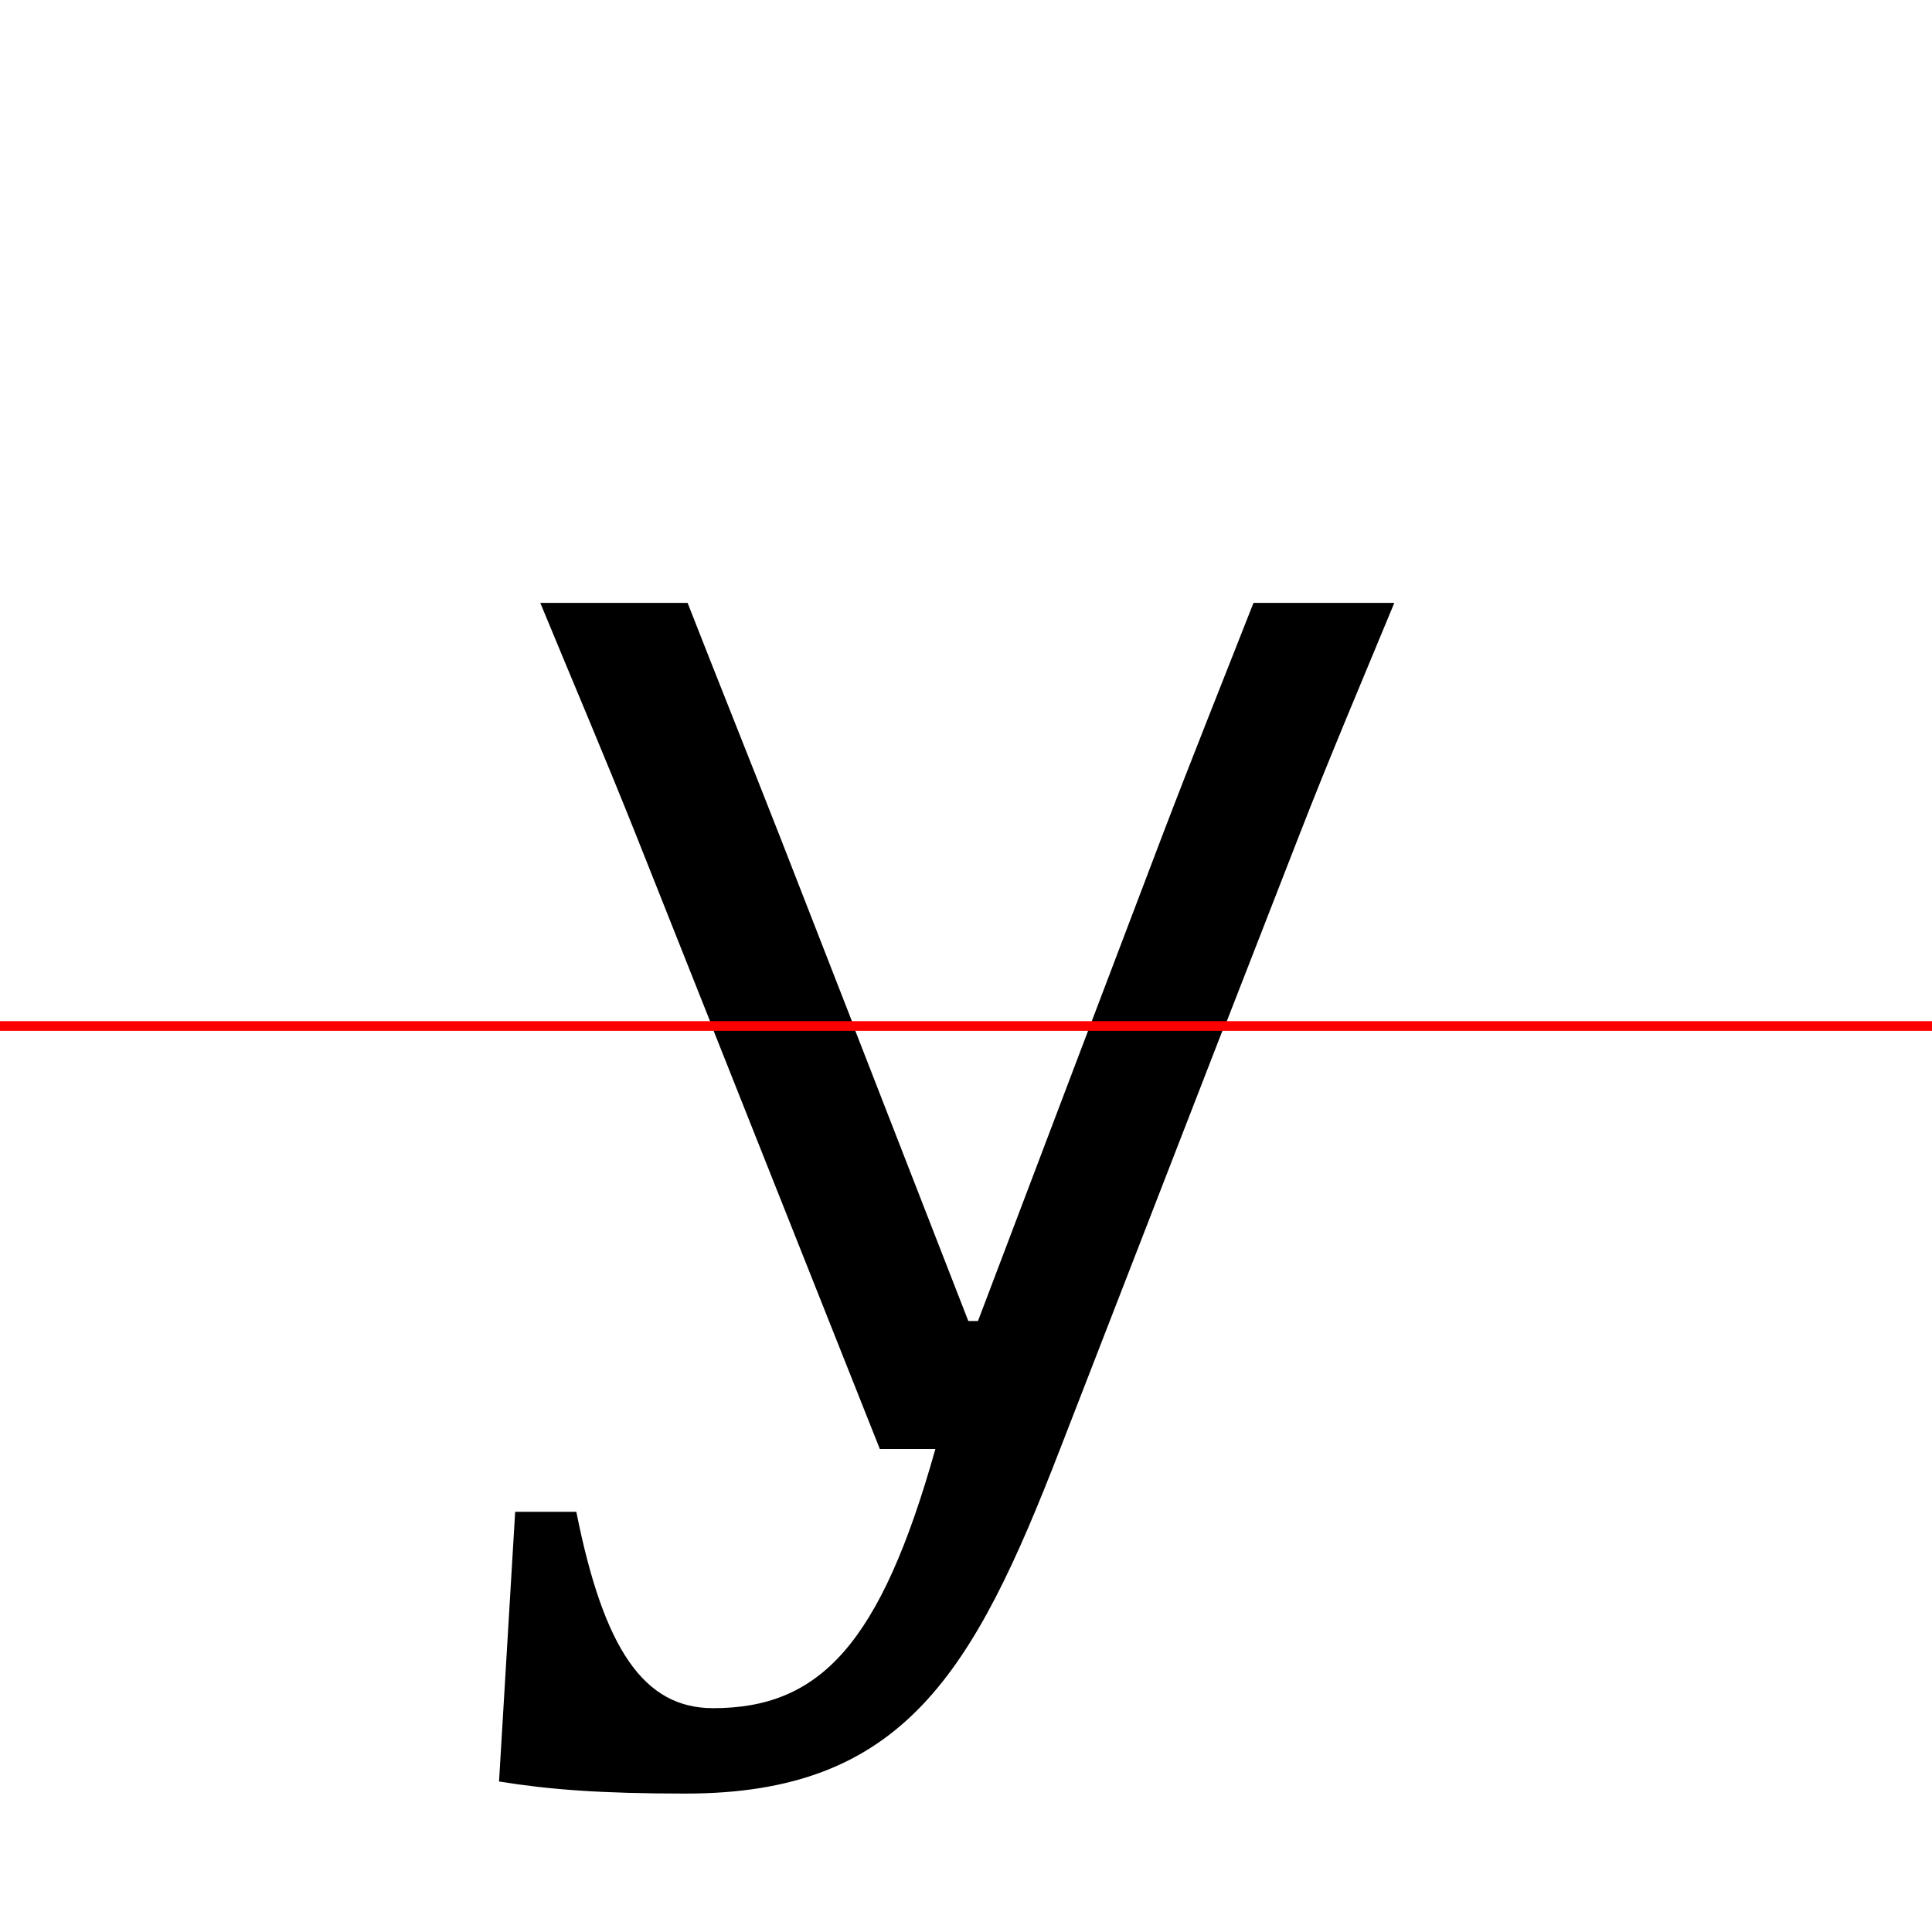
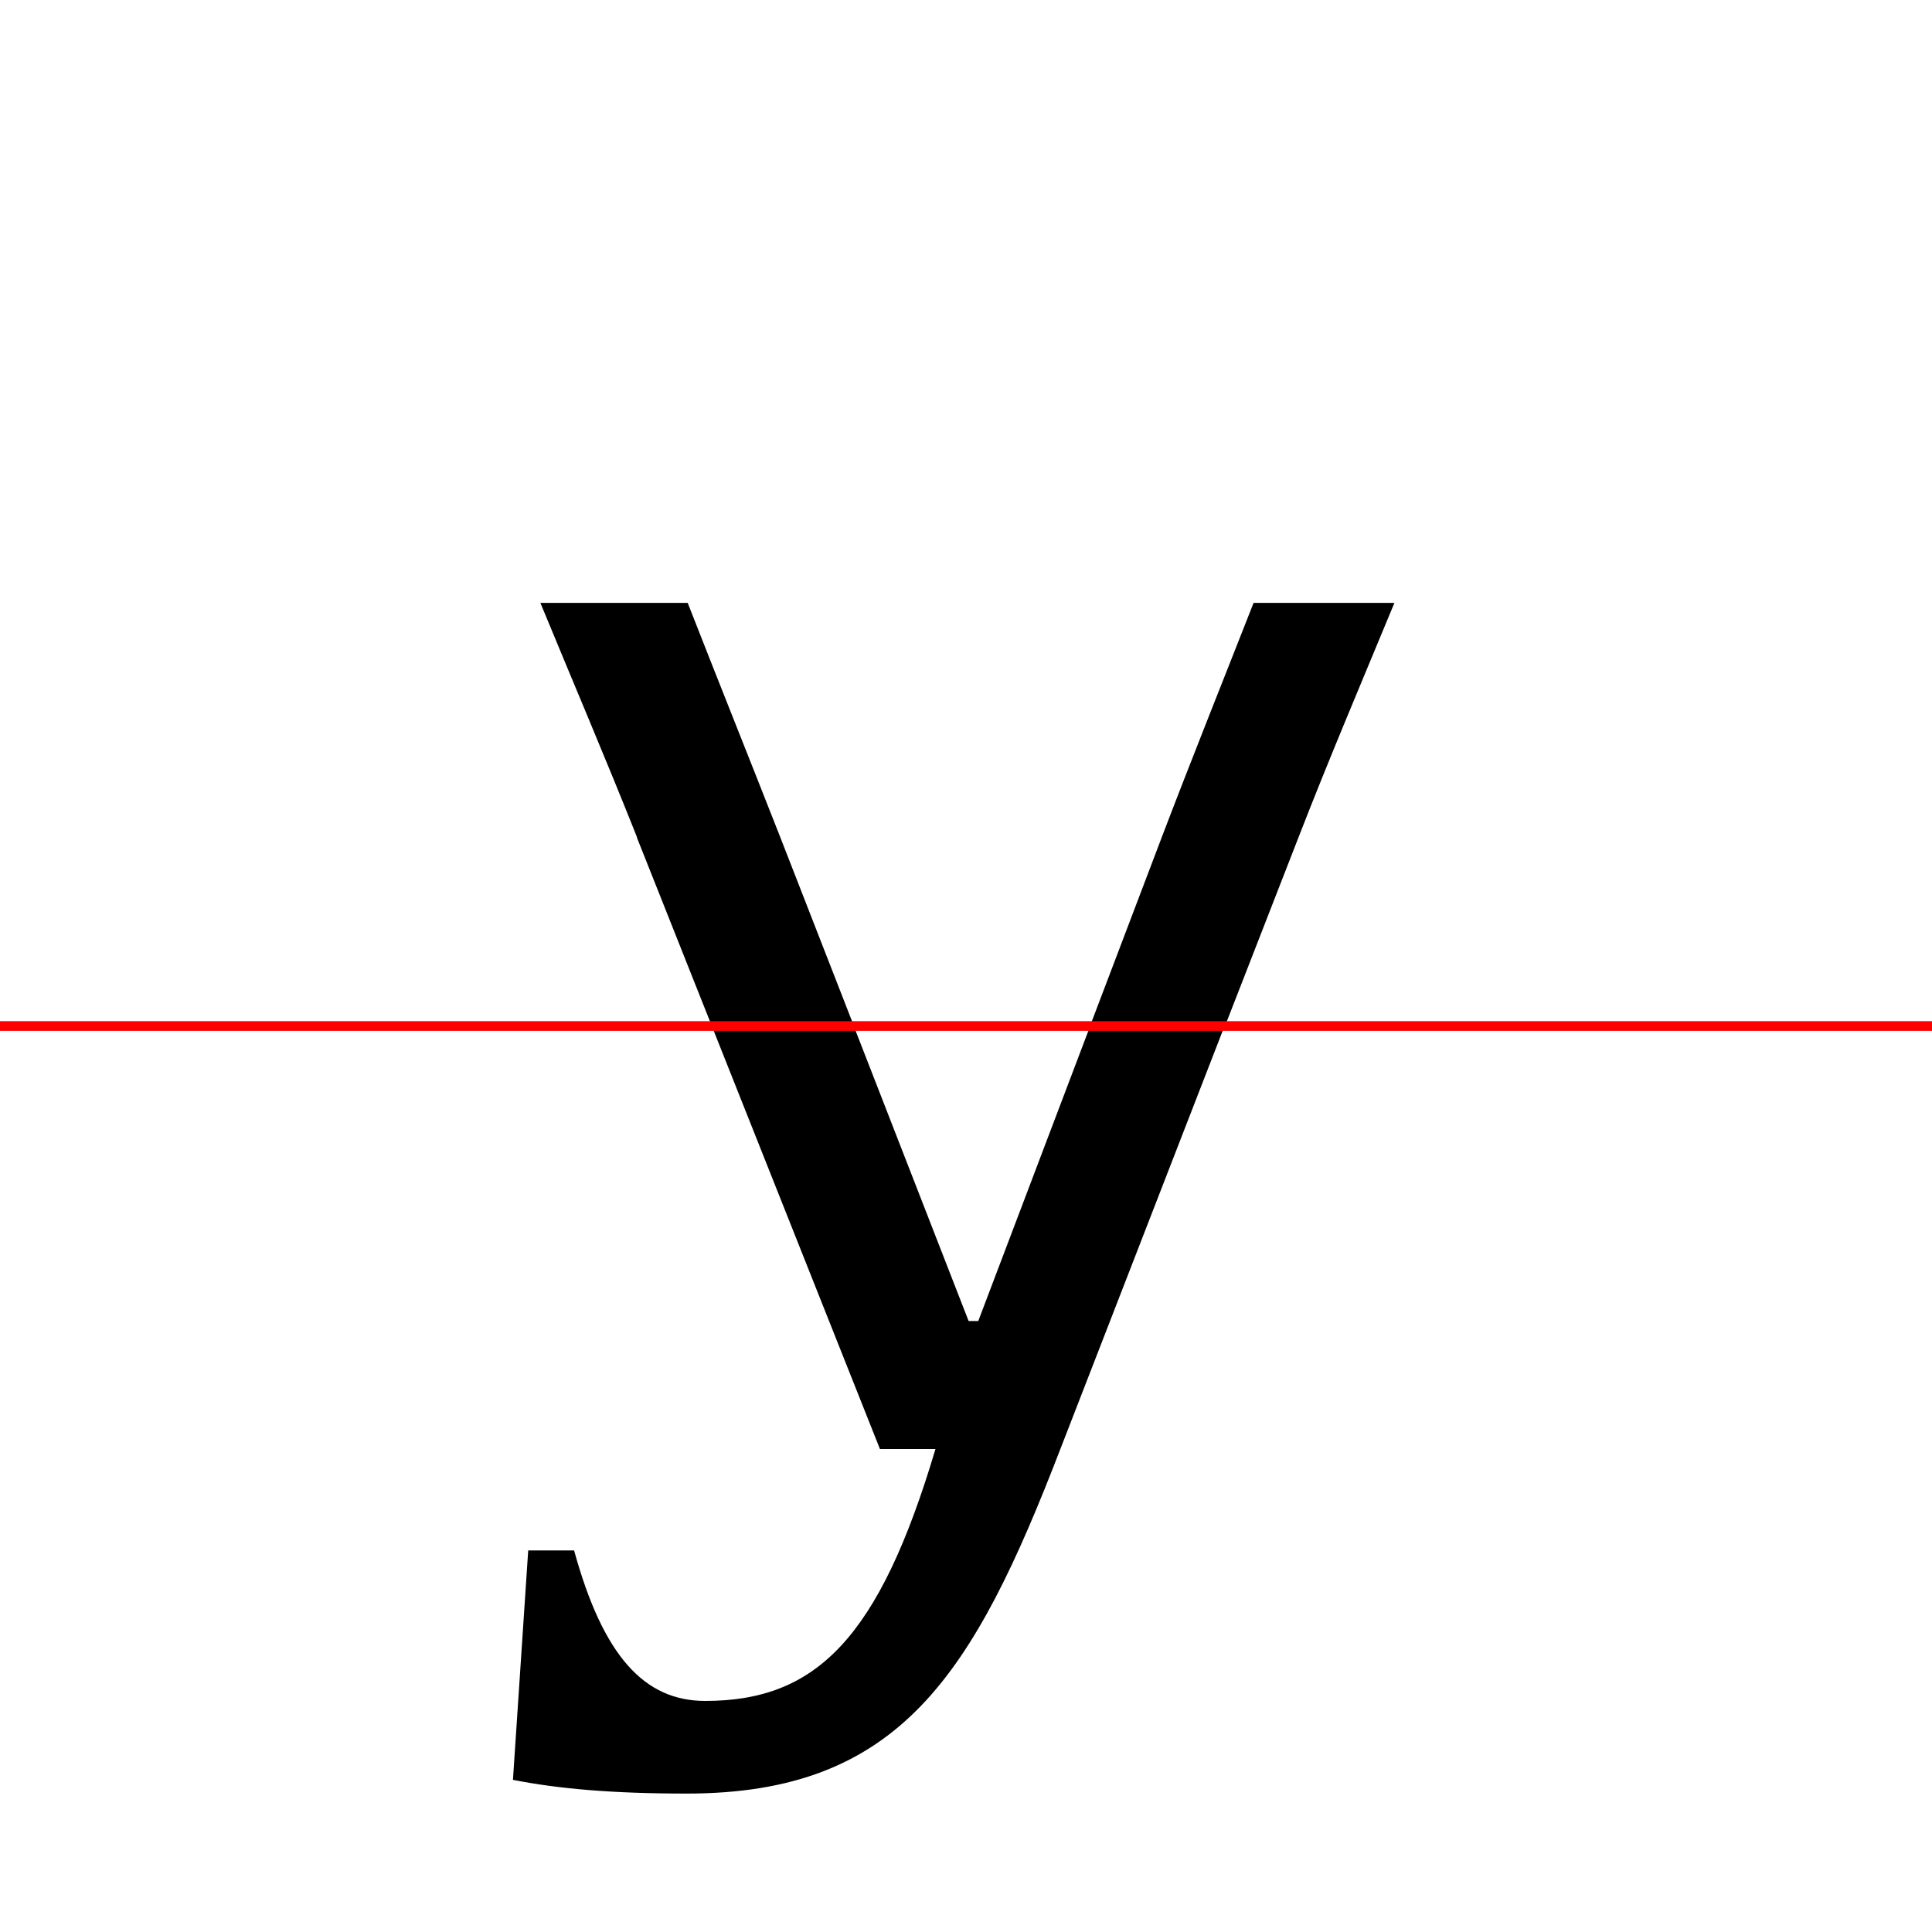
<svg xmlns="http://www.w3.org/2000/svg" width="200" height="200" viewBox="0 0 200 200" version="1.1">
  <path d="M0,0 l200,0 l0,200 l-200,0 Z M0,0" fill="rgb(255,255,255)" transform="matrix(1,0,0,-1,0,200)" />
  <clipPath id="clip551">
    <path clip-rule="evenodd" d="M0,43.79 l200,0 l0,200 l-200,0 Z M0,43.79" transform="matrix(1,0,0,-1,0,150)" />
  </clipPath>
  <g clip-path="url(#clip551)">
-     <path d="M96.83,0 c-6.5,-17.92,-13.67,-23.83,-26.33,-23.83 c-3.83,0,-8.25,0.5,-11.75,1.25 l-1.5,-11.33 c3.33,-1.0,9.75,-1.75,14.17,-1.75 c20.67,0,29.17,12.17,38.33,35.67 l24.67,63.33 c3.17,8.17,6.58,16.17,9.92,24.25 l-14.58,0 c-3.17,-8.08,-6.42,-16.17,-9.5,-24.25 l-19.0,-50.0 l-1.0,0 l-19.5,50.0 c-3.17,8.08,-6.42,16.17,-9.58,24.25 l-15.25,0 c3.33,-8.08,6.75,-16.08,10.0,-24.25 l25.17,-63.33 Z M96.83,0" fill="rgb(0,0,0)" transform="matrix(1,0,0,-1,0,150)" />
+     <path d="M65.92,63.33 l25.17,-63.33 l5.75,0 c-6.5,-17.92,-13.67,-23.83,-26.33,-23.83 c-3.83,0,-8.25,0.5,-11.75,1.25 l-1.5,-11.33 c3.33,-1.0,9.75,-1.75,14.17,-1.75 c20.67,0,29.17,12.17,38.33,35.67 l24.67,63.33 c3.17,8.17,6.58,16.17,9.92,24.25 l-14.58,0 c-3.17,-8.08,-6.42,-16.17,-9.5,-24.25 l-19.0,-50.0 l-1.0,0 l-19.5,50.0 c-3.17,8.08,-6.42,16.17,-9.58,24.25 l-15.25,0 c3.33,-8.08,6.75,-16.08,10.0,-24.25 Z M65.92,63.33" fill="rgb(0,0,0)" transform="matrix(1,0,0,-1,0,150)" />
  </g>
  <clipPath id="clip552">
    <path clip-rule="evenodd" d="M0,-50 l200,0 l0,93.79 l-200,0 Z M0,-50" transform="matrix(1,0,0,-1,0,150)" />
  </clipPath>
  <g clip-path="url(#clip552)">
-     <path d="M96.83,0 c-5.67,-20.17,-11.92,-26.83,-23.0,-26.83 c-7.17,0,-11.33,6.08,-14.17,20.33 l-6.33,0 l-1.67,-27.92 c5.17,-0.83,10.42,-1.25,19.33,-1.25 c22.5,0,29.75,12.42,38.75,35.67 l24.58,63.33 c4.92,12.67,8.42,20.08,15.5,20.08 l0,4.17 l-36.08,0 l0,-4.17 c7.08,0,11.33,-7.33,6.5,-20.08 l-19.0,-50.08 l-1.0,0 l-19.5,50.08 c-5.33,12.58,-0.75,20.08,6.33,20.08 l0,4.17 l-35.83,0 l0,-4.17 c7.08,0,9.67,-7.5,14.67,-20.08 l25.17,-63.33 Z M96.83,0" fill="rgb(0,0,0)" transform="matrix(1,0,0,-1,0,150)" />
+     <path d="M65.92,63.33 l25.17,-63.33 l5.75,0 c-5.83,-19.58,-12.33,-26.08,-23.83,-26.08 c-6.33,0,-10.58,4.67,-13.58,15.58 l-4.75,0 l-1.58,-23.75 c4.67,-0.92,10.25,-1.42,18.0,-1.42 c22.08,0,29.67,12.33,38.67,35.67 l24.58,63.33 c4.5,11.58,8.0,19.08,14.17,21.17 l0,3.08 l-30.75,0 l0,-3.08 c4.5,-2.08,6.92,-9.58,2.5,-21.17 l-19.0,-50.08 l-1.0,0 l-19.5,50.08 c-4.75,11.5,-2.17,19.08,2.33,21.17 l0,3.08 l-30.67,0 l0,-3.08 c6.17,-2.08,8.92,-9.67,13.5,-21.17 Z M65.92,63.33" fill="rgb(0,0,0)" transform="matrix(1,0,0,-1,0,150)" />
  </g>
  <path d="M0,43.79 l200,0" fill="none" stroke="rgb(255,0,0)" stroke-width="1" transform="matrix(1,0,0,-1,0,150)" />
</svg>
